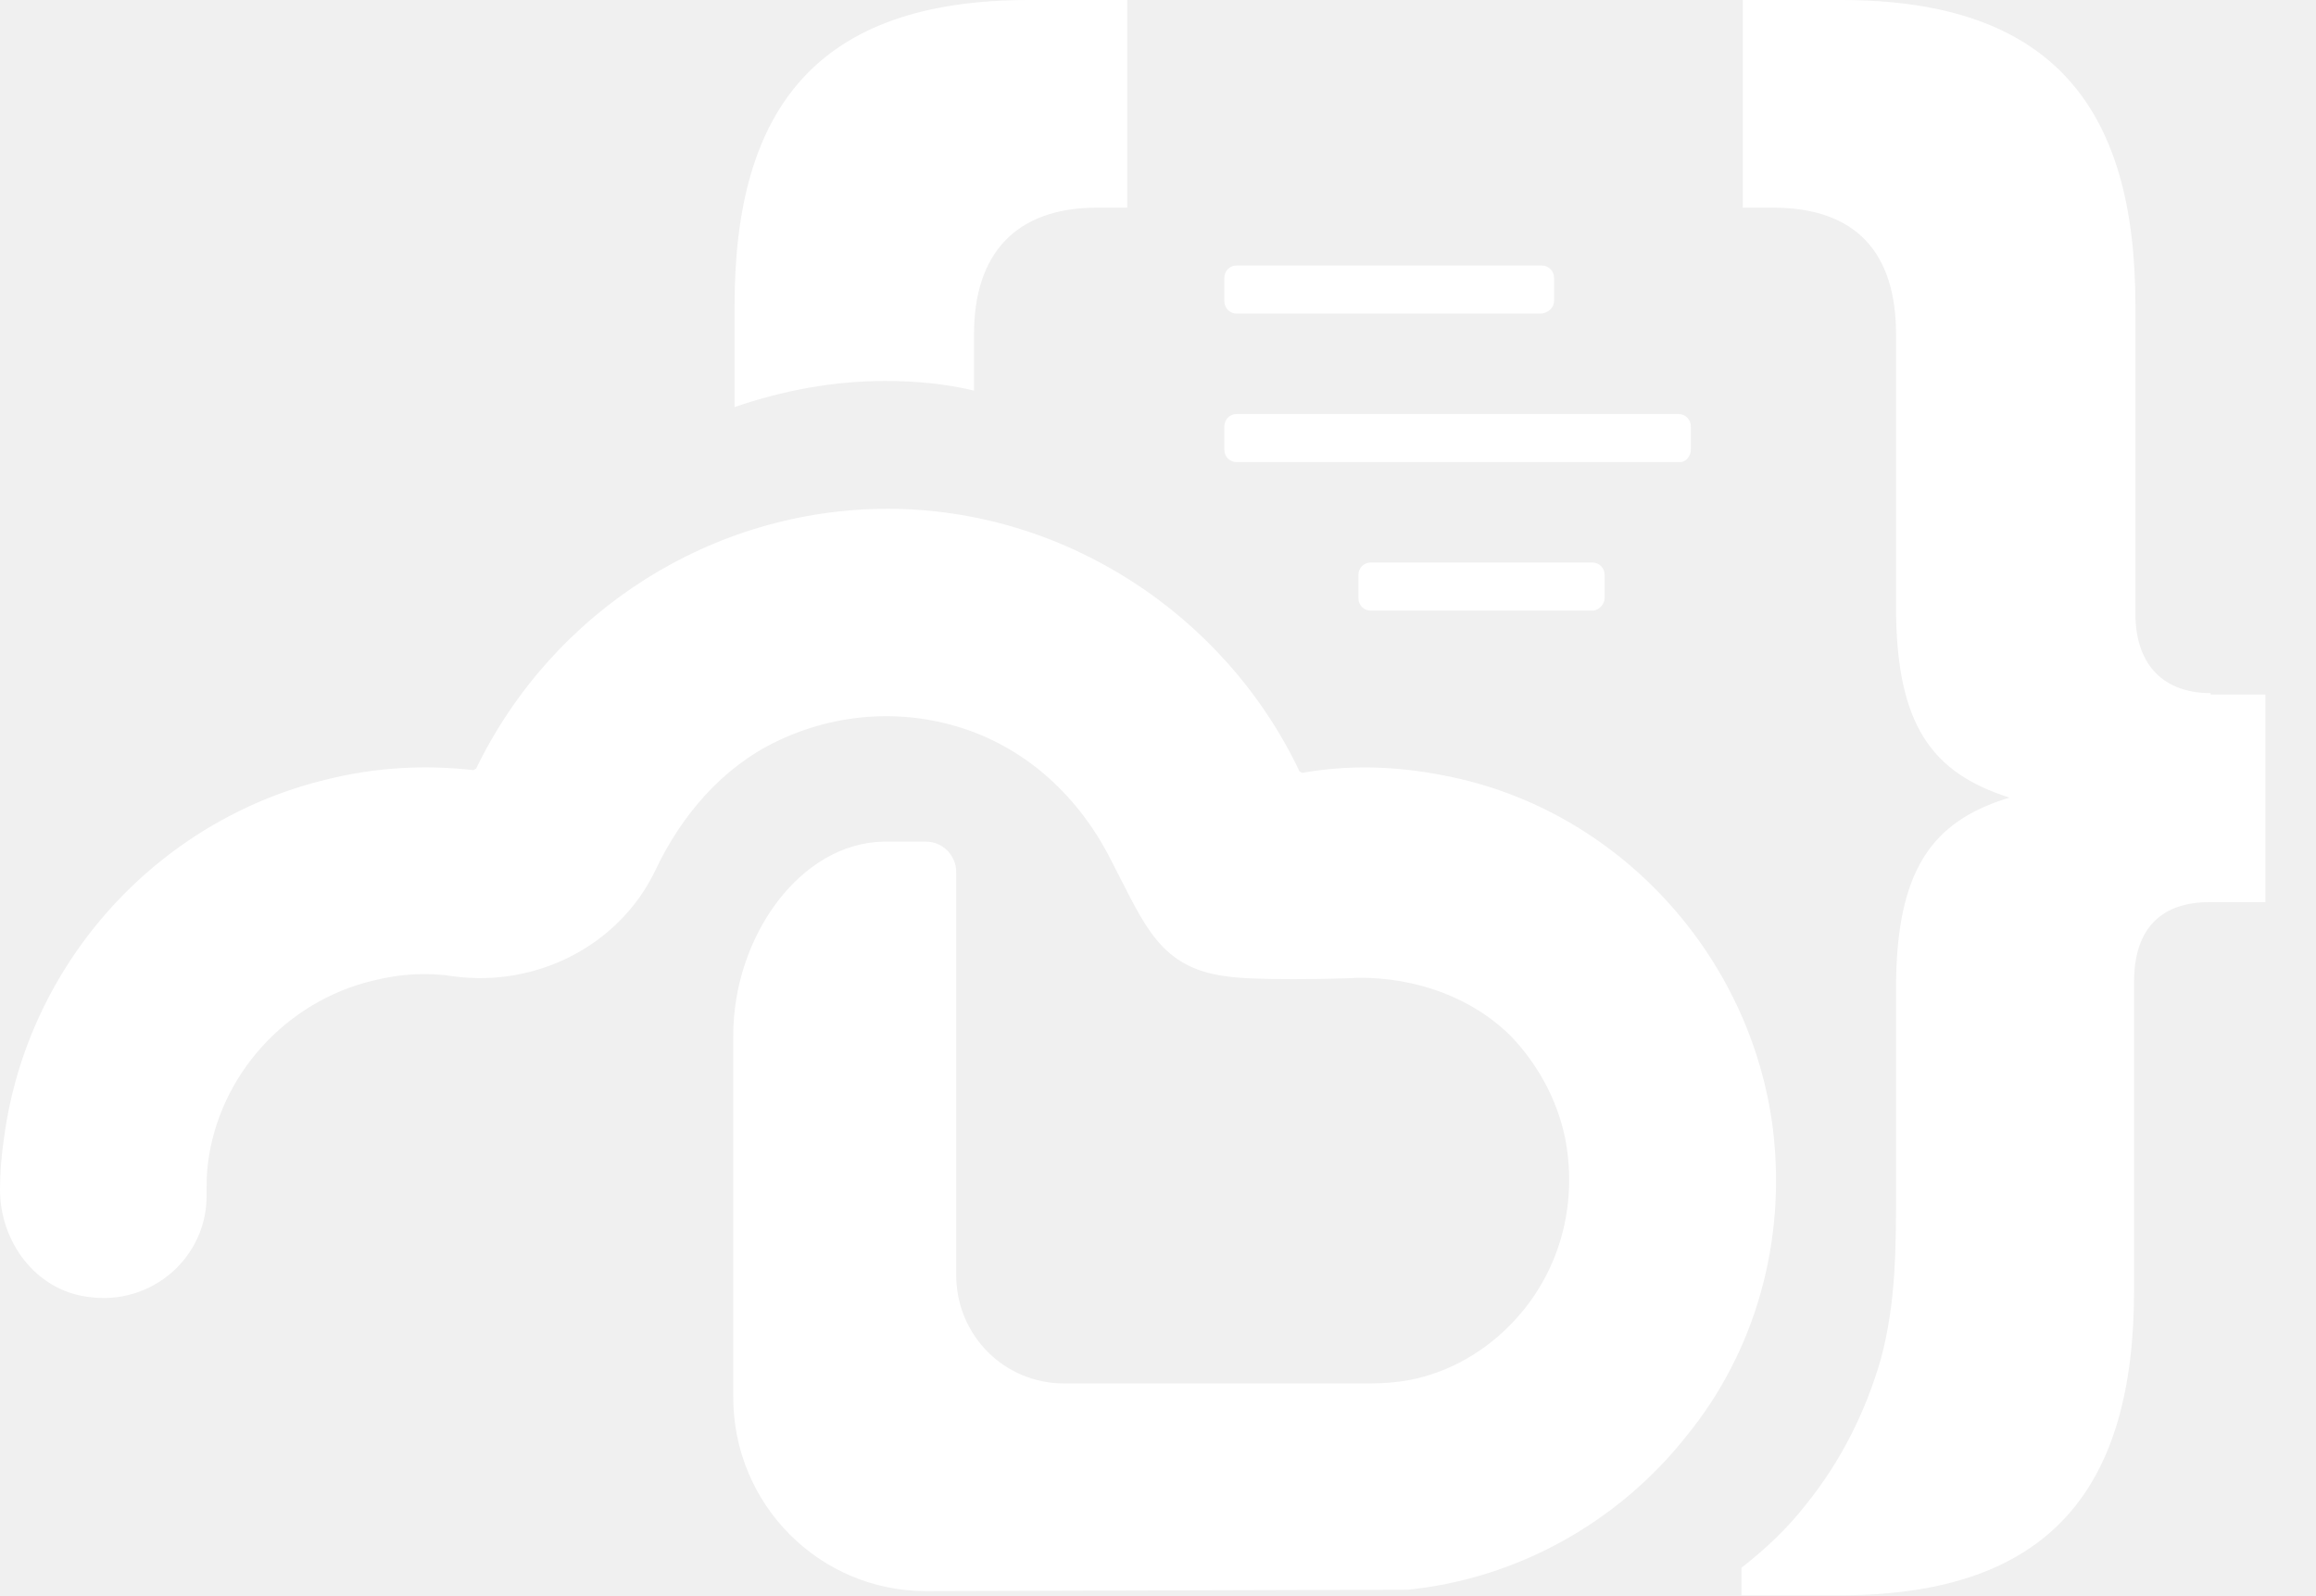
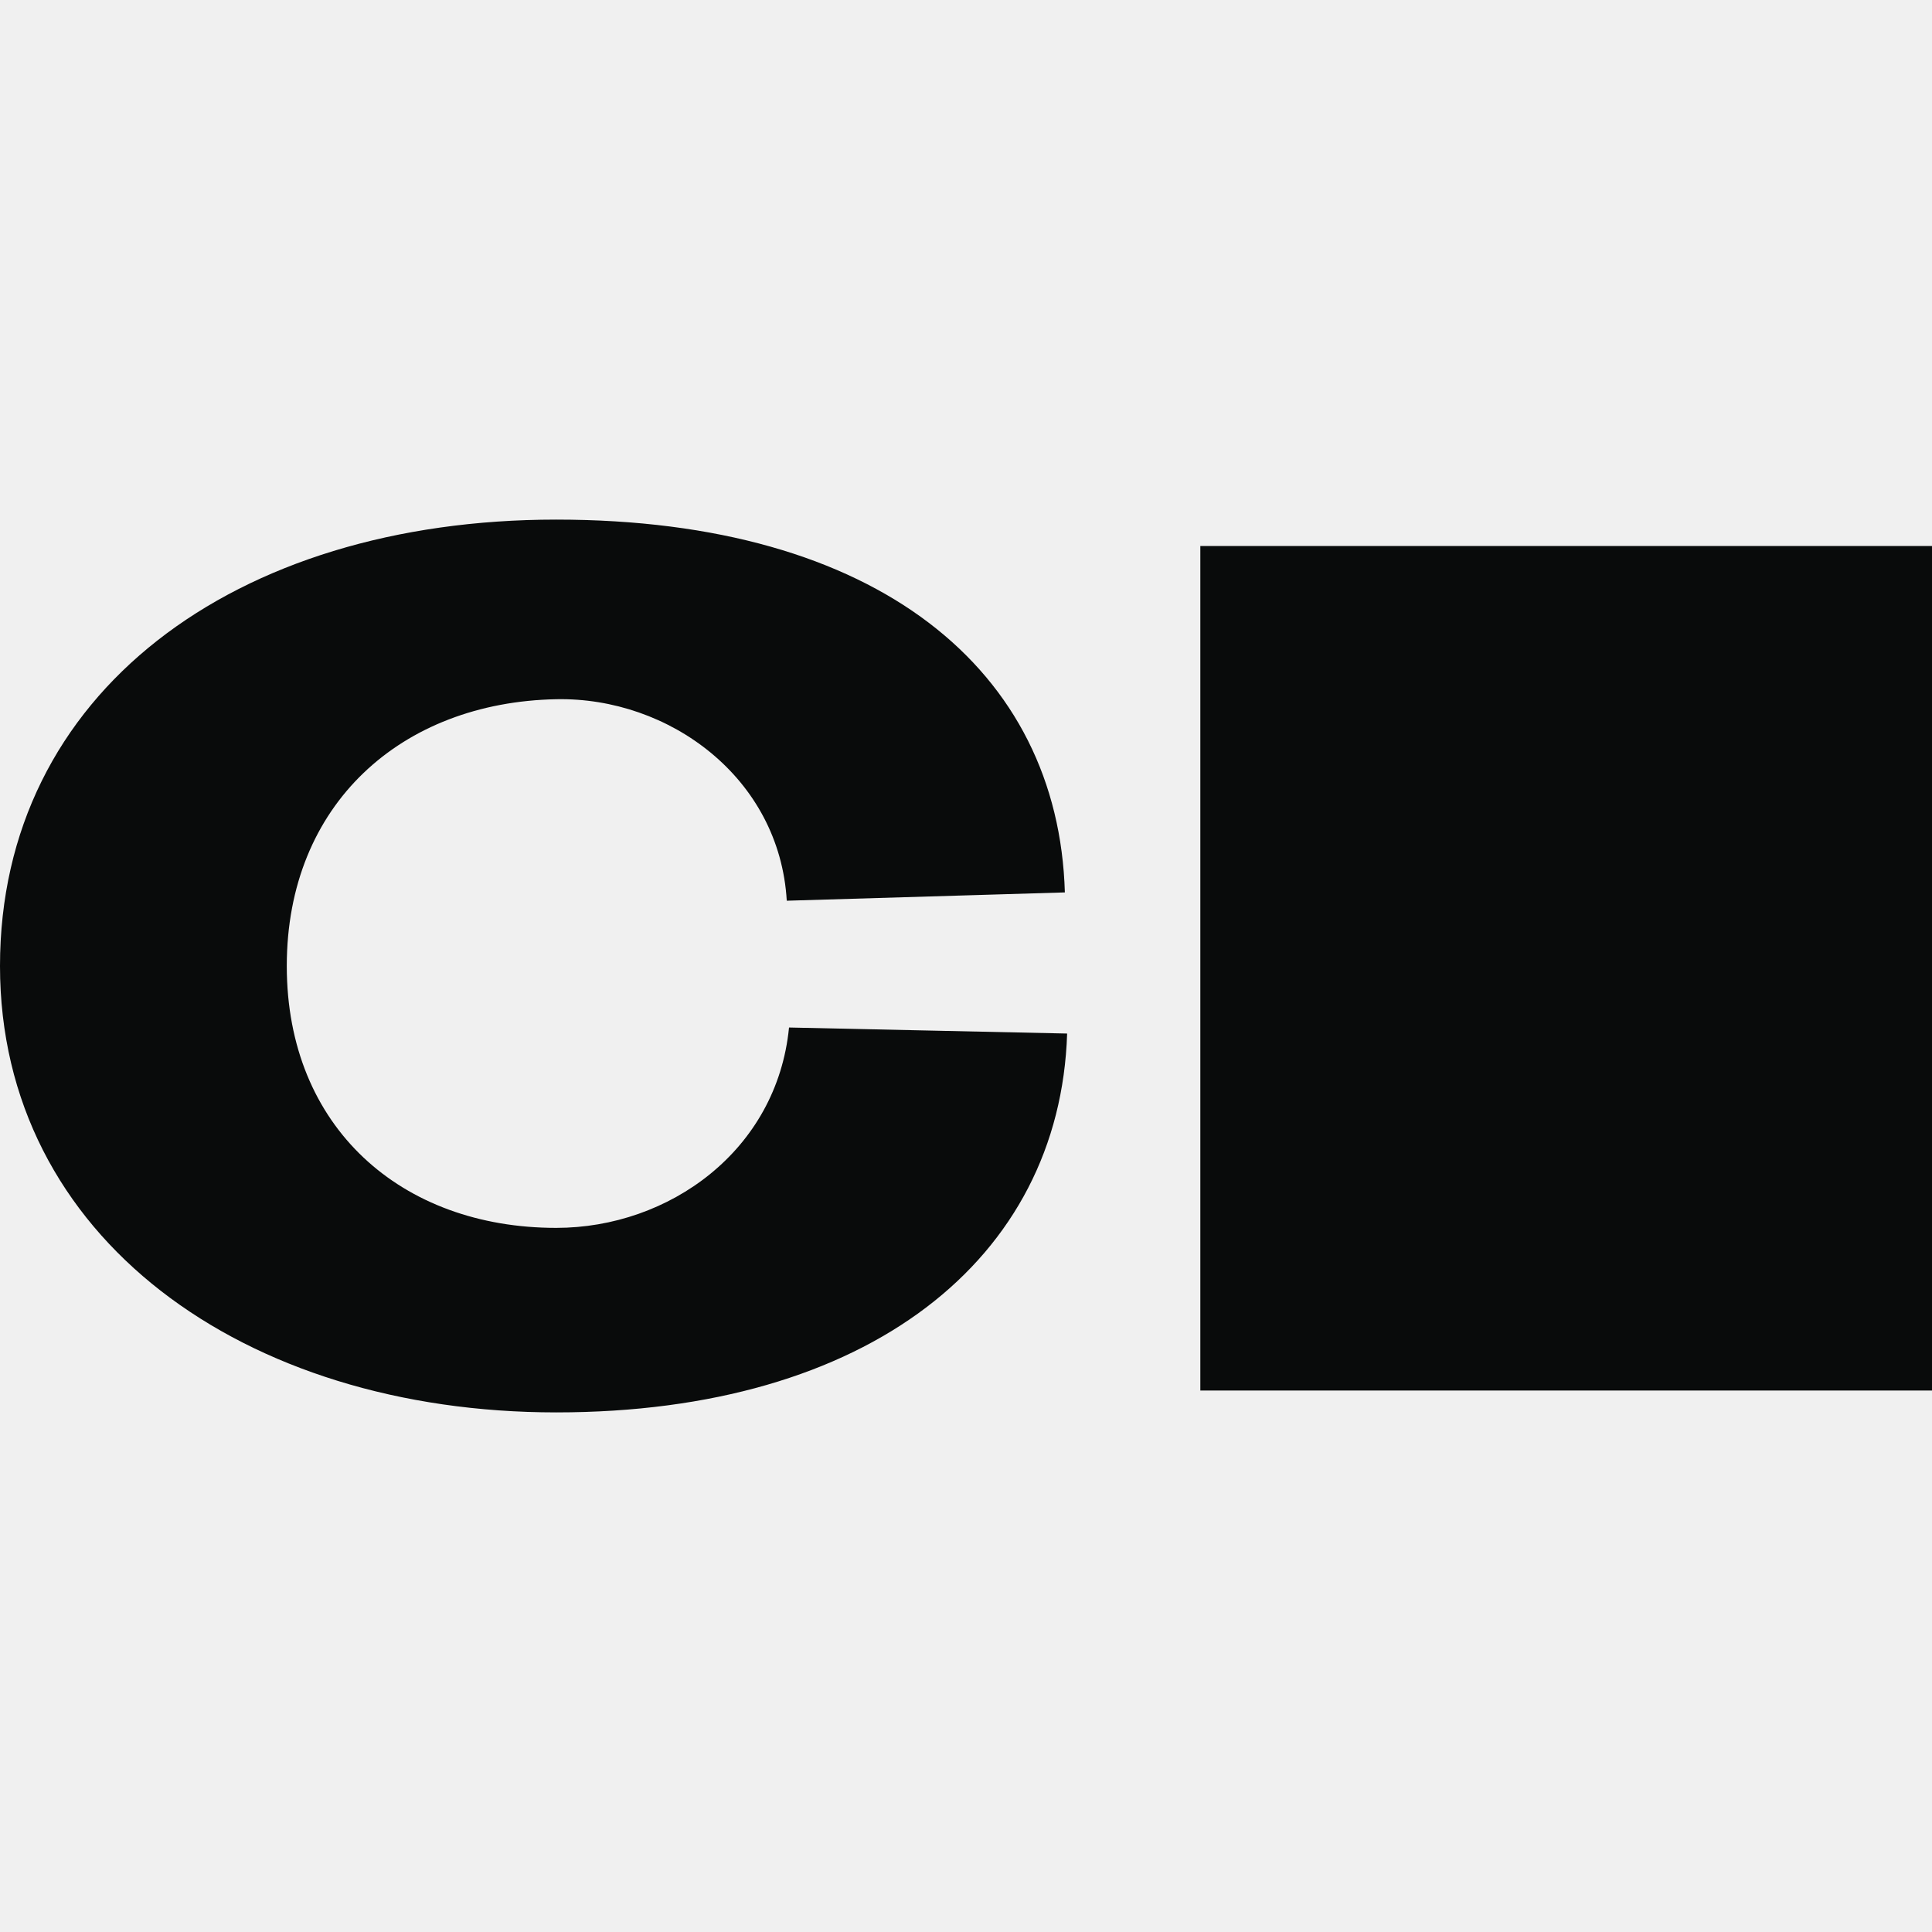
- <svg xmlns="http://www.w3.org/2000/svg" width="45" height="31" viewBox="0 0 45 31" fill="none">
-   <g clip-path="url(#clip0_5345_61190)">
-     <path d="M42.953 13.469C42.076 13.469 41.491 12.961 41.491 11.919V5.933C41.491 2.111 39.897 0 35.777 0H33.863V4.035H34.448C36.069 4.035 36.84 4.917 36.84 6.494V11.785C36.84 14.084 37.531 15.019 39.046 15.5C37.531 15.954 36.84 16.916 36.84 19.215C36.84 20.524 36.84 21.834 36.84 23.143C36.84 24.239 36.84 25.308 36.547 26.403C36.255 27.419 35.777 28.381 35.112 29.209C34.74 29.691 34.315 30.091 33.836 30.466V31H35.75C39.87 31 41.465 28.889 41.465 25.067V19.081C41.465 18.012 42.023 17.531 42.927 17.531H44.017V13.496H42.953V13.469Z" fill="white" />
-     <path d="M29.929 6.094H24.028C23.895 6.094 23.789 5.987 23.789 5.853V5.399C23.789 5.265 23.895 5.159 24.028 5.159H29.956C30.088 5.159 30.195 5.265 30.195 5.399V5.853C30.195 5.987 30.062 6.094 29.929 6.094Z" fill="white" />
-     <path d="M30.939 11.866H26.633C26.5 11.866 26.394 11.759 26.394 11.626V11.171C26.394 11.038 26.5 10.931 26.633 10.931H30.939C31.072 10.931 31.178 11.038 31.178 11.171V11.626C31.178 11.732 31.072 11.866 30.939 11.866Z" fill="white" />
-     <path d="M32.64 8.98H24.028C23.895 8.98 23.789 8.873 23.789 8.739V8.285C23.789 8.152 23.895 8.045 24.028 8.045H32.614C32.746 8.045 32.853 8.152 32.853 8.285V8.739C32.853 8.846 32.773 8.98 32.64 8.98Z" fill="white" />
-     <path d="M17.197 7.403C17.782 7.403 18.367 7.456 18.925 7.59V6.494C18.925 4.944 19.722 4.035 21.317 4.035H21.902V0H19.988C15.868 0 14.273 2.111 14.273 5.933V7.91C15.204 7.59 16.187 7.403 17.197 7.403Z" fill="white" />
-     <path d="M34.448 21.94C34.022 18.546 31.418 15.713 28.068 15.072C27.138 14.885 26.208 14.858 25.304 15.018C25.277 15.018 25.277 14.992 25.251 14.992C23.789 11.918 20.653 9.887 17.25 9.887C13.848 9.887 10.738 11.865 9.25 14.938C9.223 14.938 9.223 14.965 9.197 14.965C8.24 14.858 7.283 14.911 6.326 15.152C3.03 15.954 0.532 18.733 0.08 22.1C0.027 22.448 0 22.795 0 23.116C0 24.131 0.691 25.067 1.701 25.2C2.95 25.387 4.04 24.425 4.014 23.196C4.014 23.009 4.014 22.795 4.04 22.608C4.253 20.898 5.555 19.455 7.256 19.054C7.788 18.92 8.32 18.893 8.825 18.974C10.446 19.187 12.041 18.359 12.732 16.916C13.237 15.847 14.034 14.911 15.097 14.404C16.267 13.842 17.596 13.762 18.819 14.19C20.094 14.644 21.051 15.606 21.636 16.809C22.247 17.985 22.54 18.813 23.842 18.974C24.374 19.054 25.862 19.027 26.421 19C27.51 19 28.6 19.374 29.371 20.149C29.876 20.684 30.248 21.352 30.407 22.1C30.647 23.303 30.354 24.505 29.637 25.414C29.132 26.055 28.441 26.536 27.67 26.75C27.297 26.857 26.925 26.884 26.553 26.884C26.341 26.884 26.048 26.884 25.703 26.884C24.64 26.884 22.38 26.884 20.679 26.884C19.51 26.884 18.579 25.949 18.579 24.773V20.817V16.942C18.579 16.622 18.314 16.355 17.995 16.355H17.171C15.549 16.381 14.247 18.199 14.247 20.123C14.247 22.047 14.247 27.151 14.247 27.151C14.247 29.236 15.921 30.919 17.995 30.919C17.995 30.919 27.218 30.892 27.351 30.892C29.477 30.679 31.444 29.583 32.773 27.899C34.102 26.269 34.713 24.131 34.448 21.94Z" fill="white" />
-   </g>
-   <defs>
-     <clipPath id="clip0_5345_61190">
-       <rect width="44.286" height="31" fill="white" />
-     </clipPath>
-   </defs>
+ <svg xmlns="http://www.w3.org/2000/svg" viewBox="0 0 512 512">
+   <path d="M147.4 137.7c85.3 0 133.1 40 134.8 98.8l-73.7 2.2c-1.9-32.6-31.2-54-61.1-53.4-41 .8-71.4 27.8-71.4 70.7 0 42.8 30.4 69.4 71.4 69.4 29.9 0 58.5-20.5 61.7-53.1l73.7 1.6c-1.9 59.8-52.7 100.4-135.4 100.4C64.6 374.3 0 327.9 0 256c0-72.3 62.1-118.3 147.4-118.3m364.6 7v223.8H318.1V144.7z" fill="#090b0b" />
</svg>
